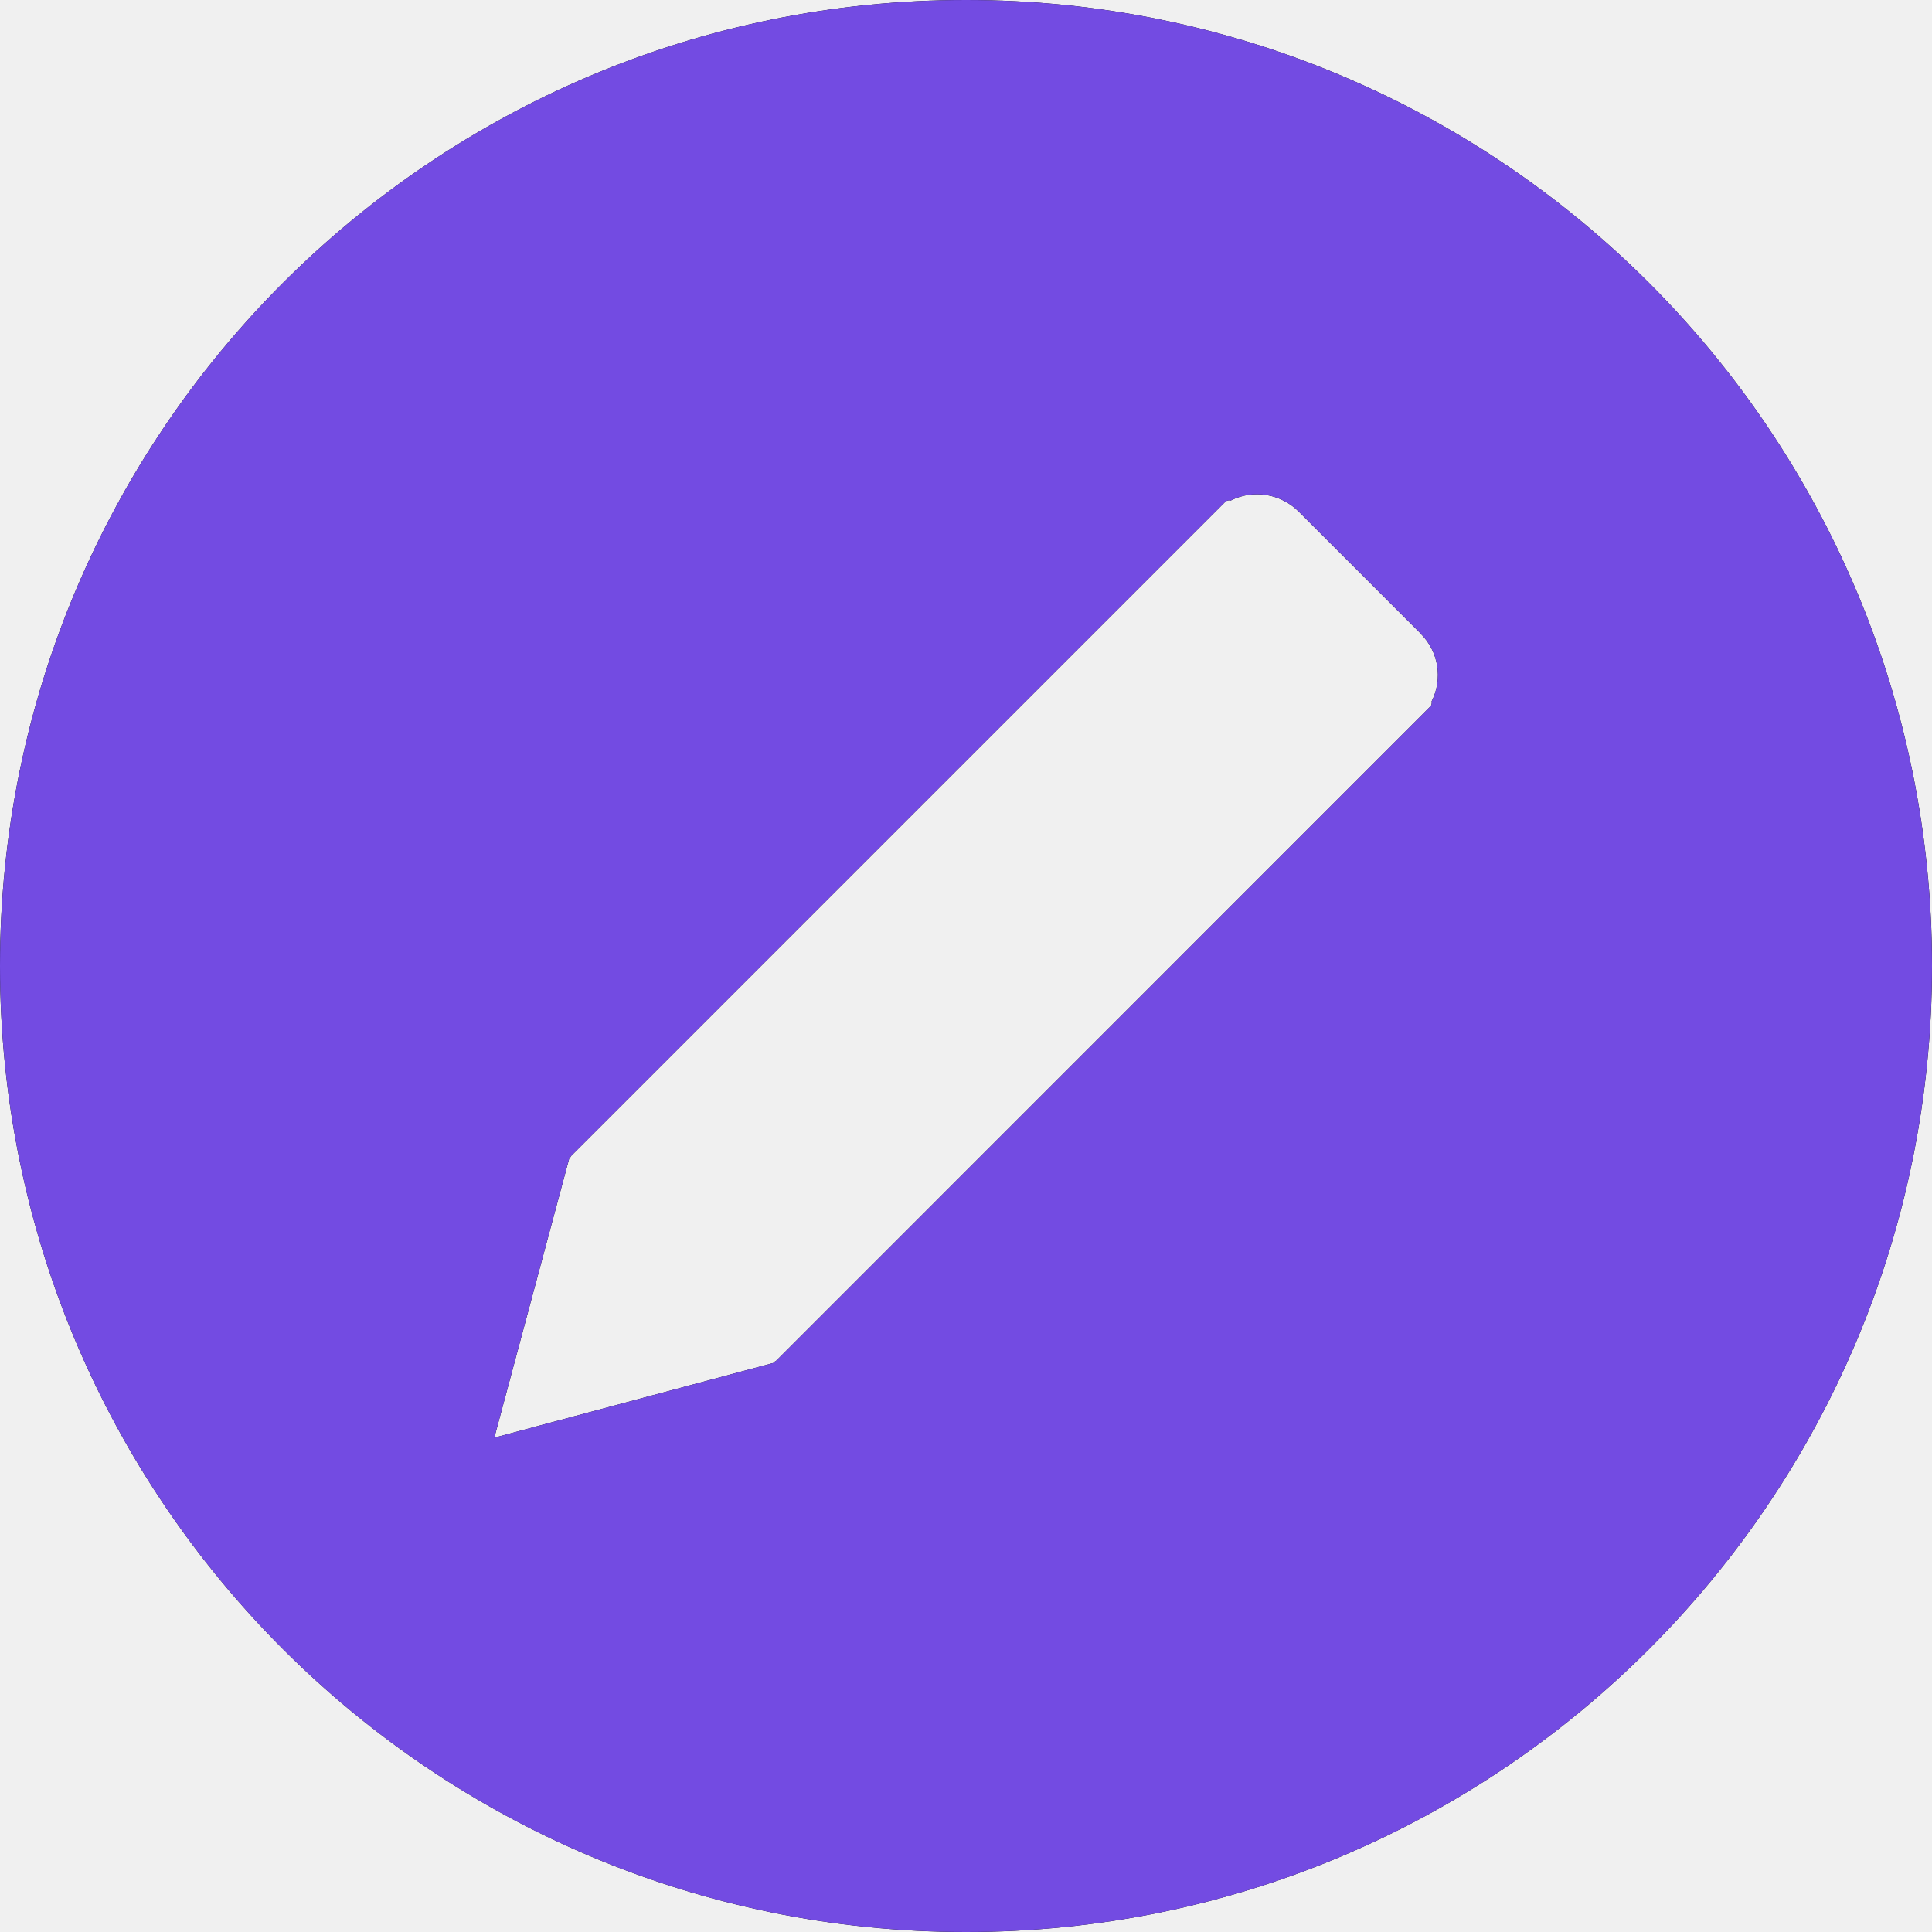
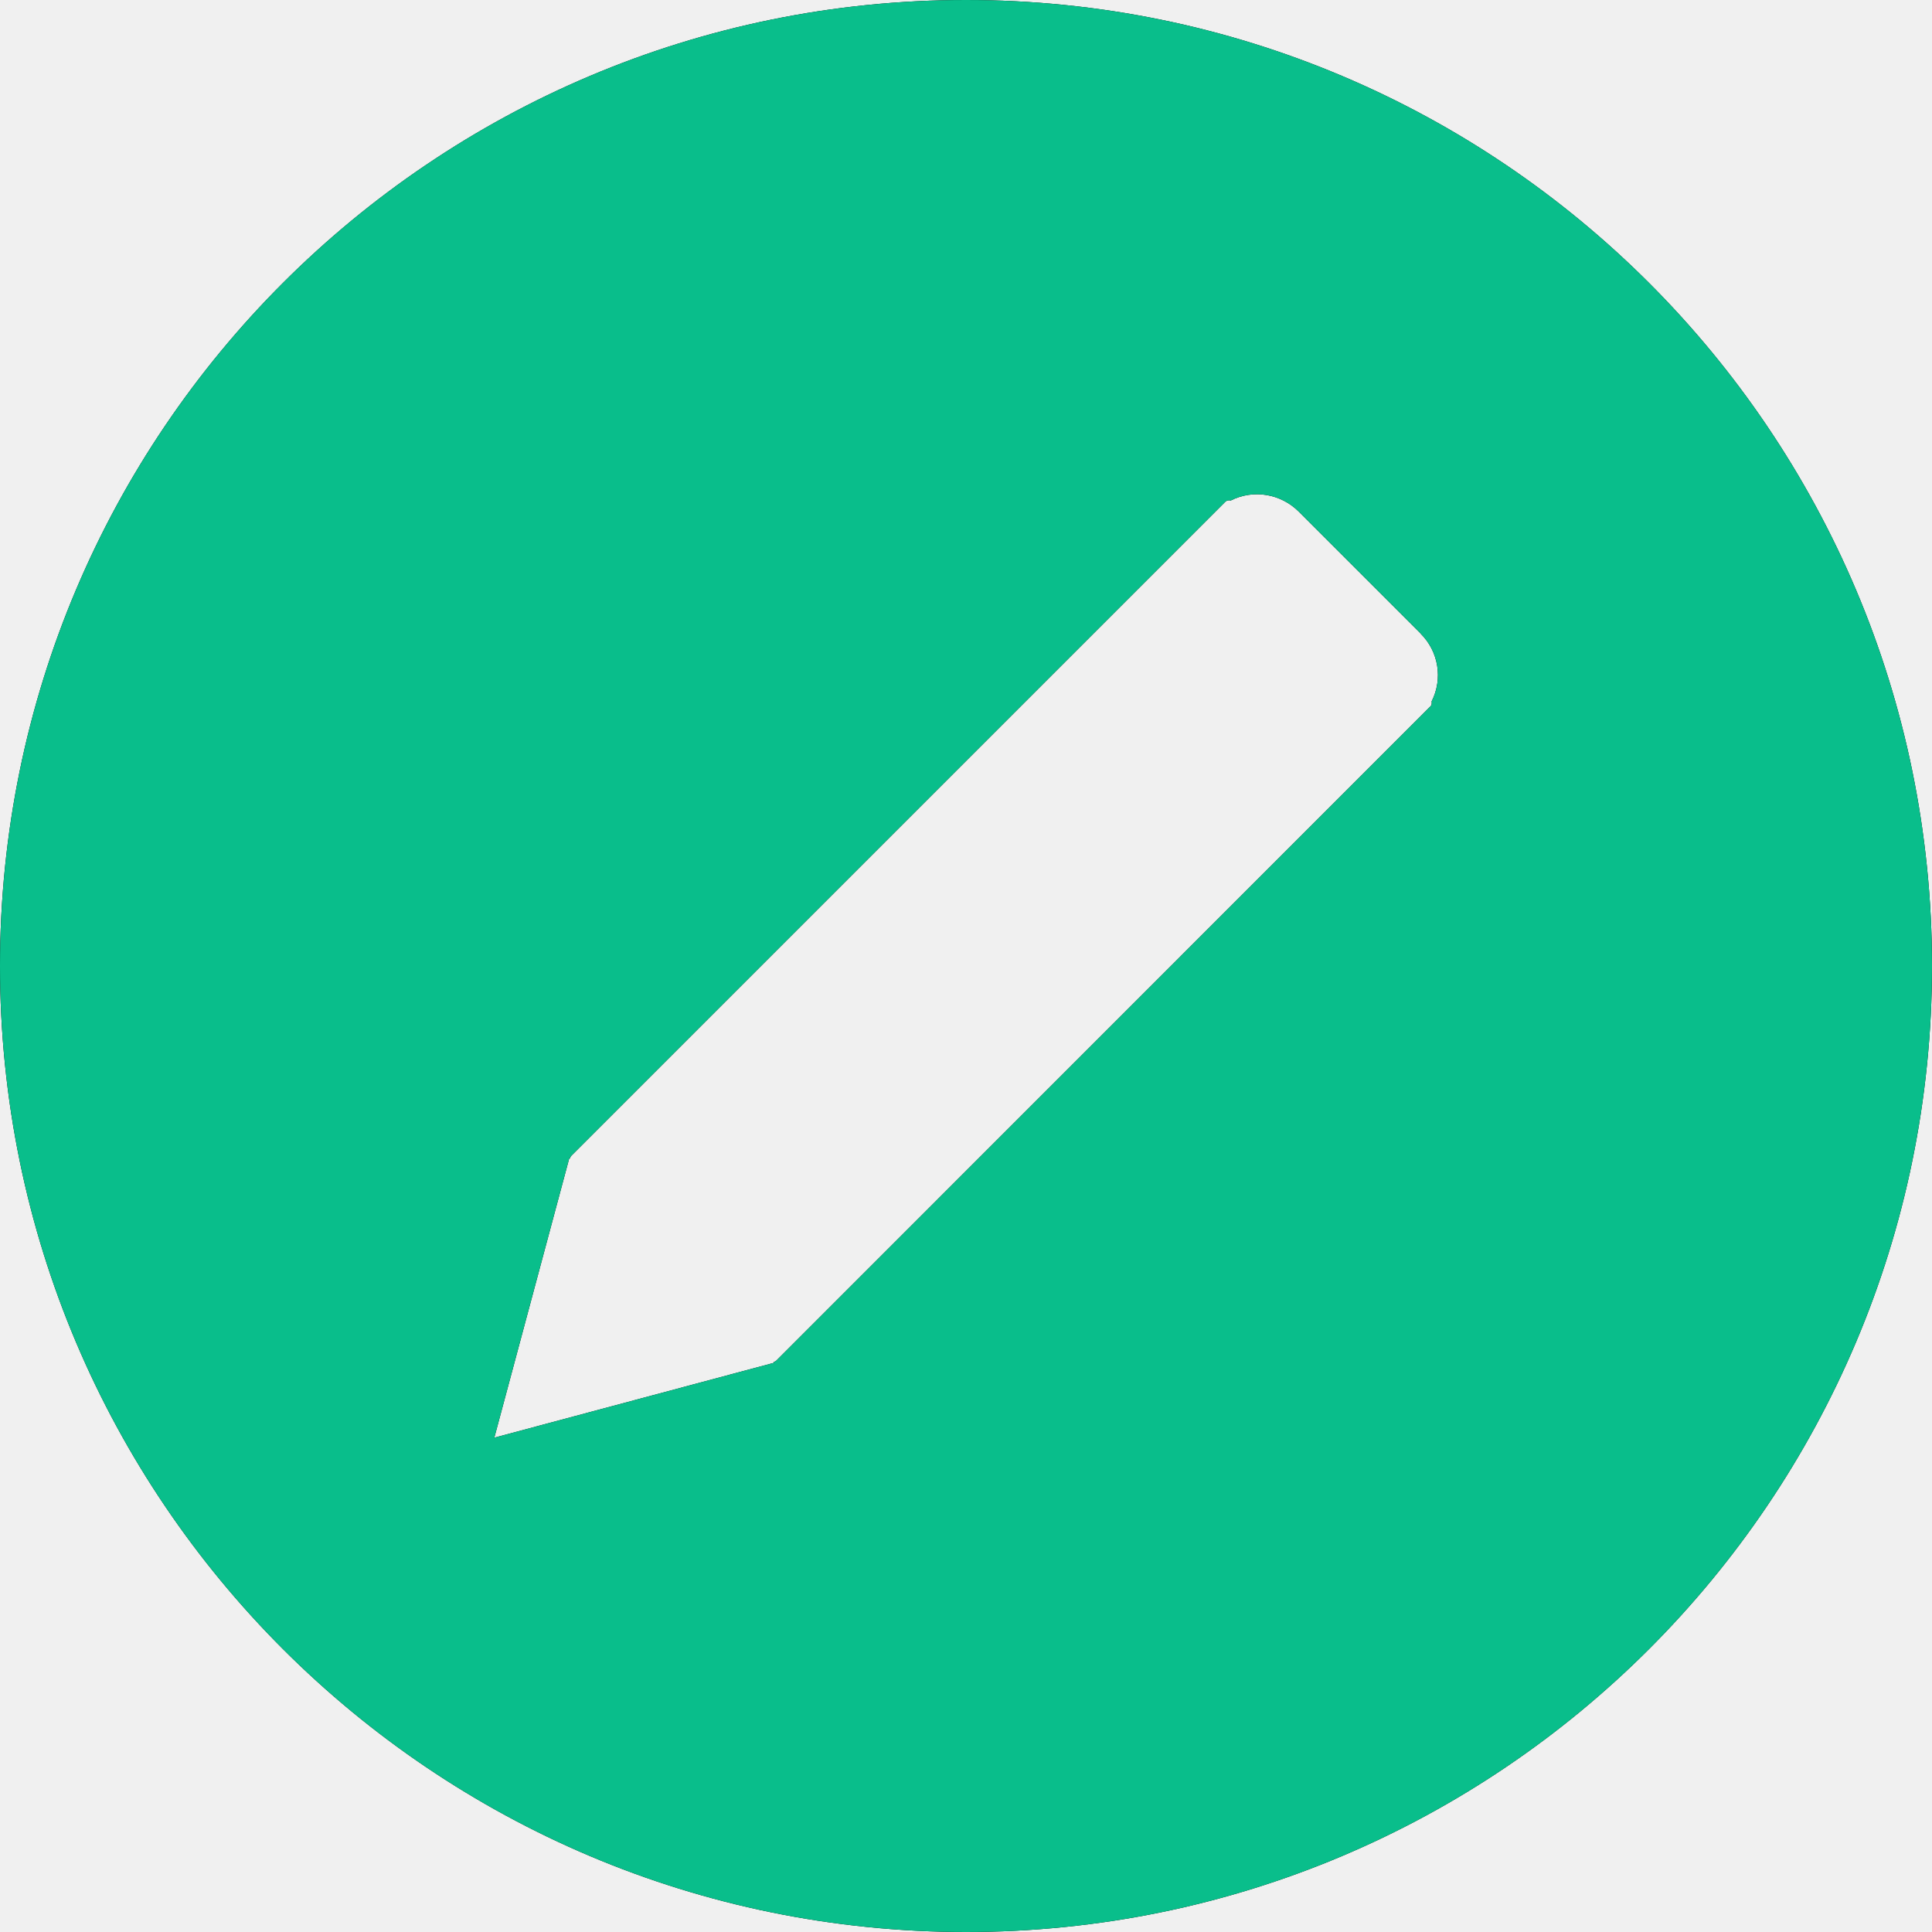
<svg xmlns="http://www.w3.org/2000/svg" xmlns:xlink="http://www.w3.org/1999/xlink" width="0.875rem" height="0.875rem" viewBox="0 0 14 14" version="1.1">
  <defs>
    <path d="M7,0 C3.134,0 0,3.134 0,7 C0,10.866 3.134,14 7,14 C10.866,14 14,10.866 14,7 C14,3.134 10.866,0 7,0 Z M10.363,5.121 L5.626,9.859 C5.62,9.865 5.613,9.868 5.605,9.869 L5.61,9.875 L3.582,10.418 L4.126,8.39 L4.131,8.396 L4.131,8.395 C4.132,8.387 4.135,8.38 4.141,8.374 L8.878,3.637 C8.889,3.626 8.904,3.623 8.918,3.627 L8.918,3.627 C9.082,3.544 9.28,3.577 9.411,3.707 L10.295,4.591 L10.294,4.591 C10.425,4.721 10.457,4.919 10.374,5.083 C10.377,5.097 10.374,5.112 10.363,5.122 L10.363,5.121 Z" id="path-1" />
  </defs>
  <g id="[as]-⇢-markets" stroke="none" stroke-width="1" fill="none" fill-rule="evenodd">
    <g id="[as]-⇢-connect-wallet-◉-connected" transform="translate(-867, -355)">
      <g id="Modal-Window">
        <g id="coin-open" transform="translate(470, 270)">
          <g id="content" transform="translate(10, 69)">
            <g id="metamask" transform="translate(15, 0)">
              <g id="connected-with" transform="translate(66, 8)">
                <g id="btn-change" transform="translate(295, 0)">
                  <g id="Icons/action/edit" transform="translate(11, 8)">
                    <mask id="mask-2" fill="white">
                      <use xlink:href="#path-1" />
                    </mask>
                    <use id="Shape" fill="#000000" fill-rule="nonzero" xlink:href="#path-1" />
-                     <rect id="▧-Color" fill="#734BE2" mask="url(#mask-2)" x="0" y="0" width="14" height="14" />
+                     <rect id="▧-Color" fill="#09BE8B" mask="url(#mask-2)" x="0" y="0" width="14" height="14" />
                  </g>
                </g>
              </g>
            </g>
          </g>
        </g>
      </g>
    </g>
  </g>
</svg>
